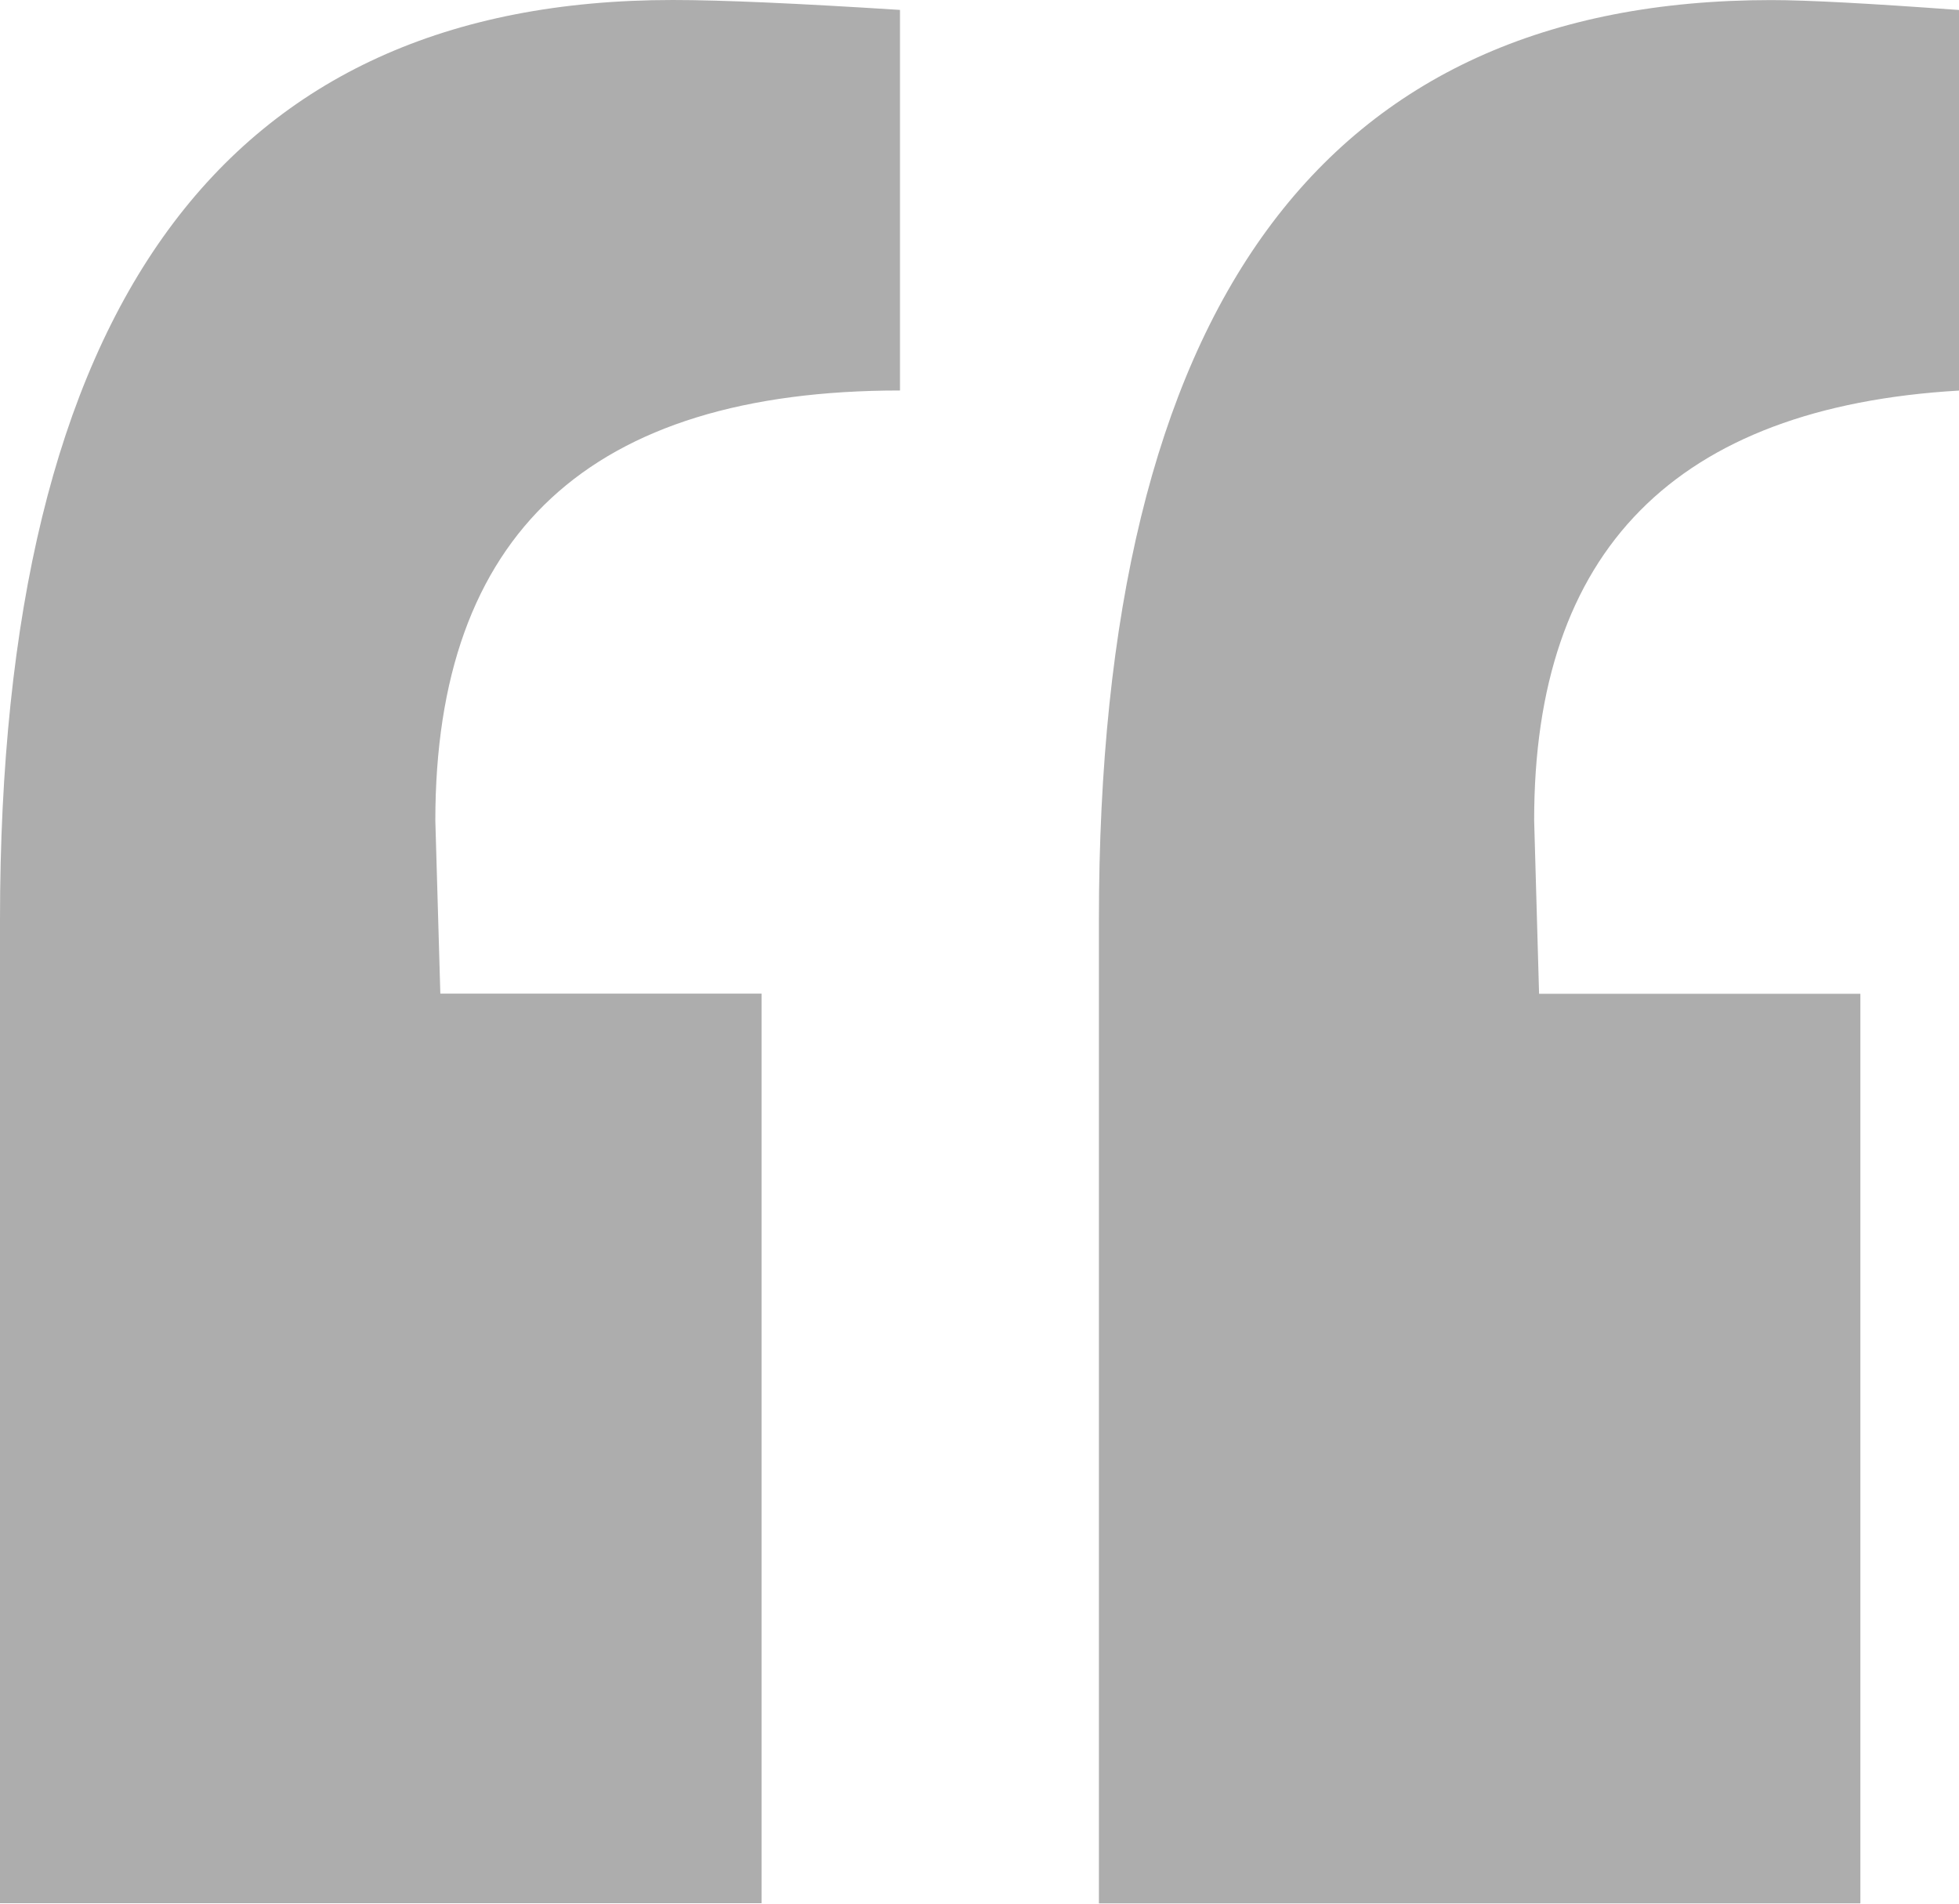
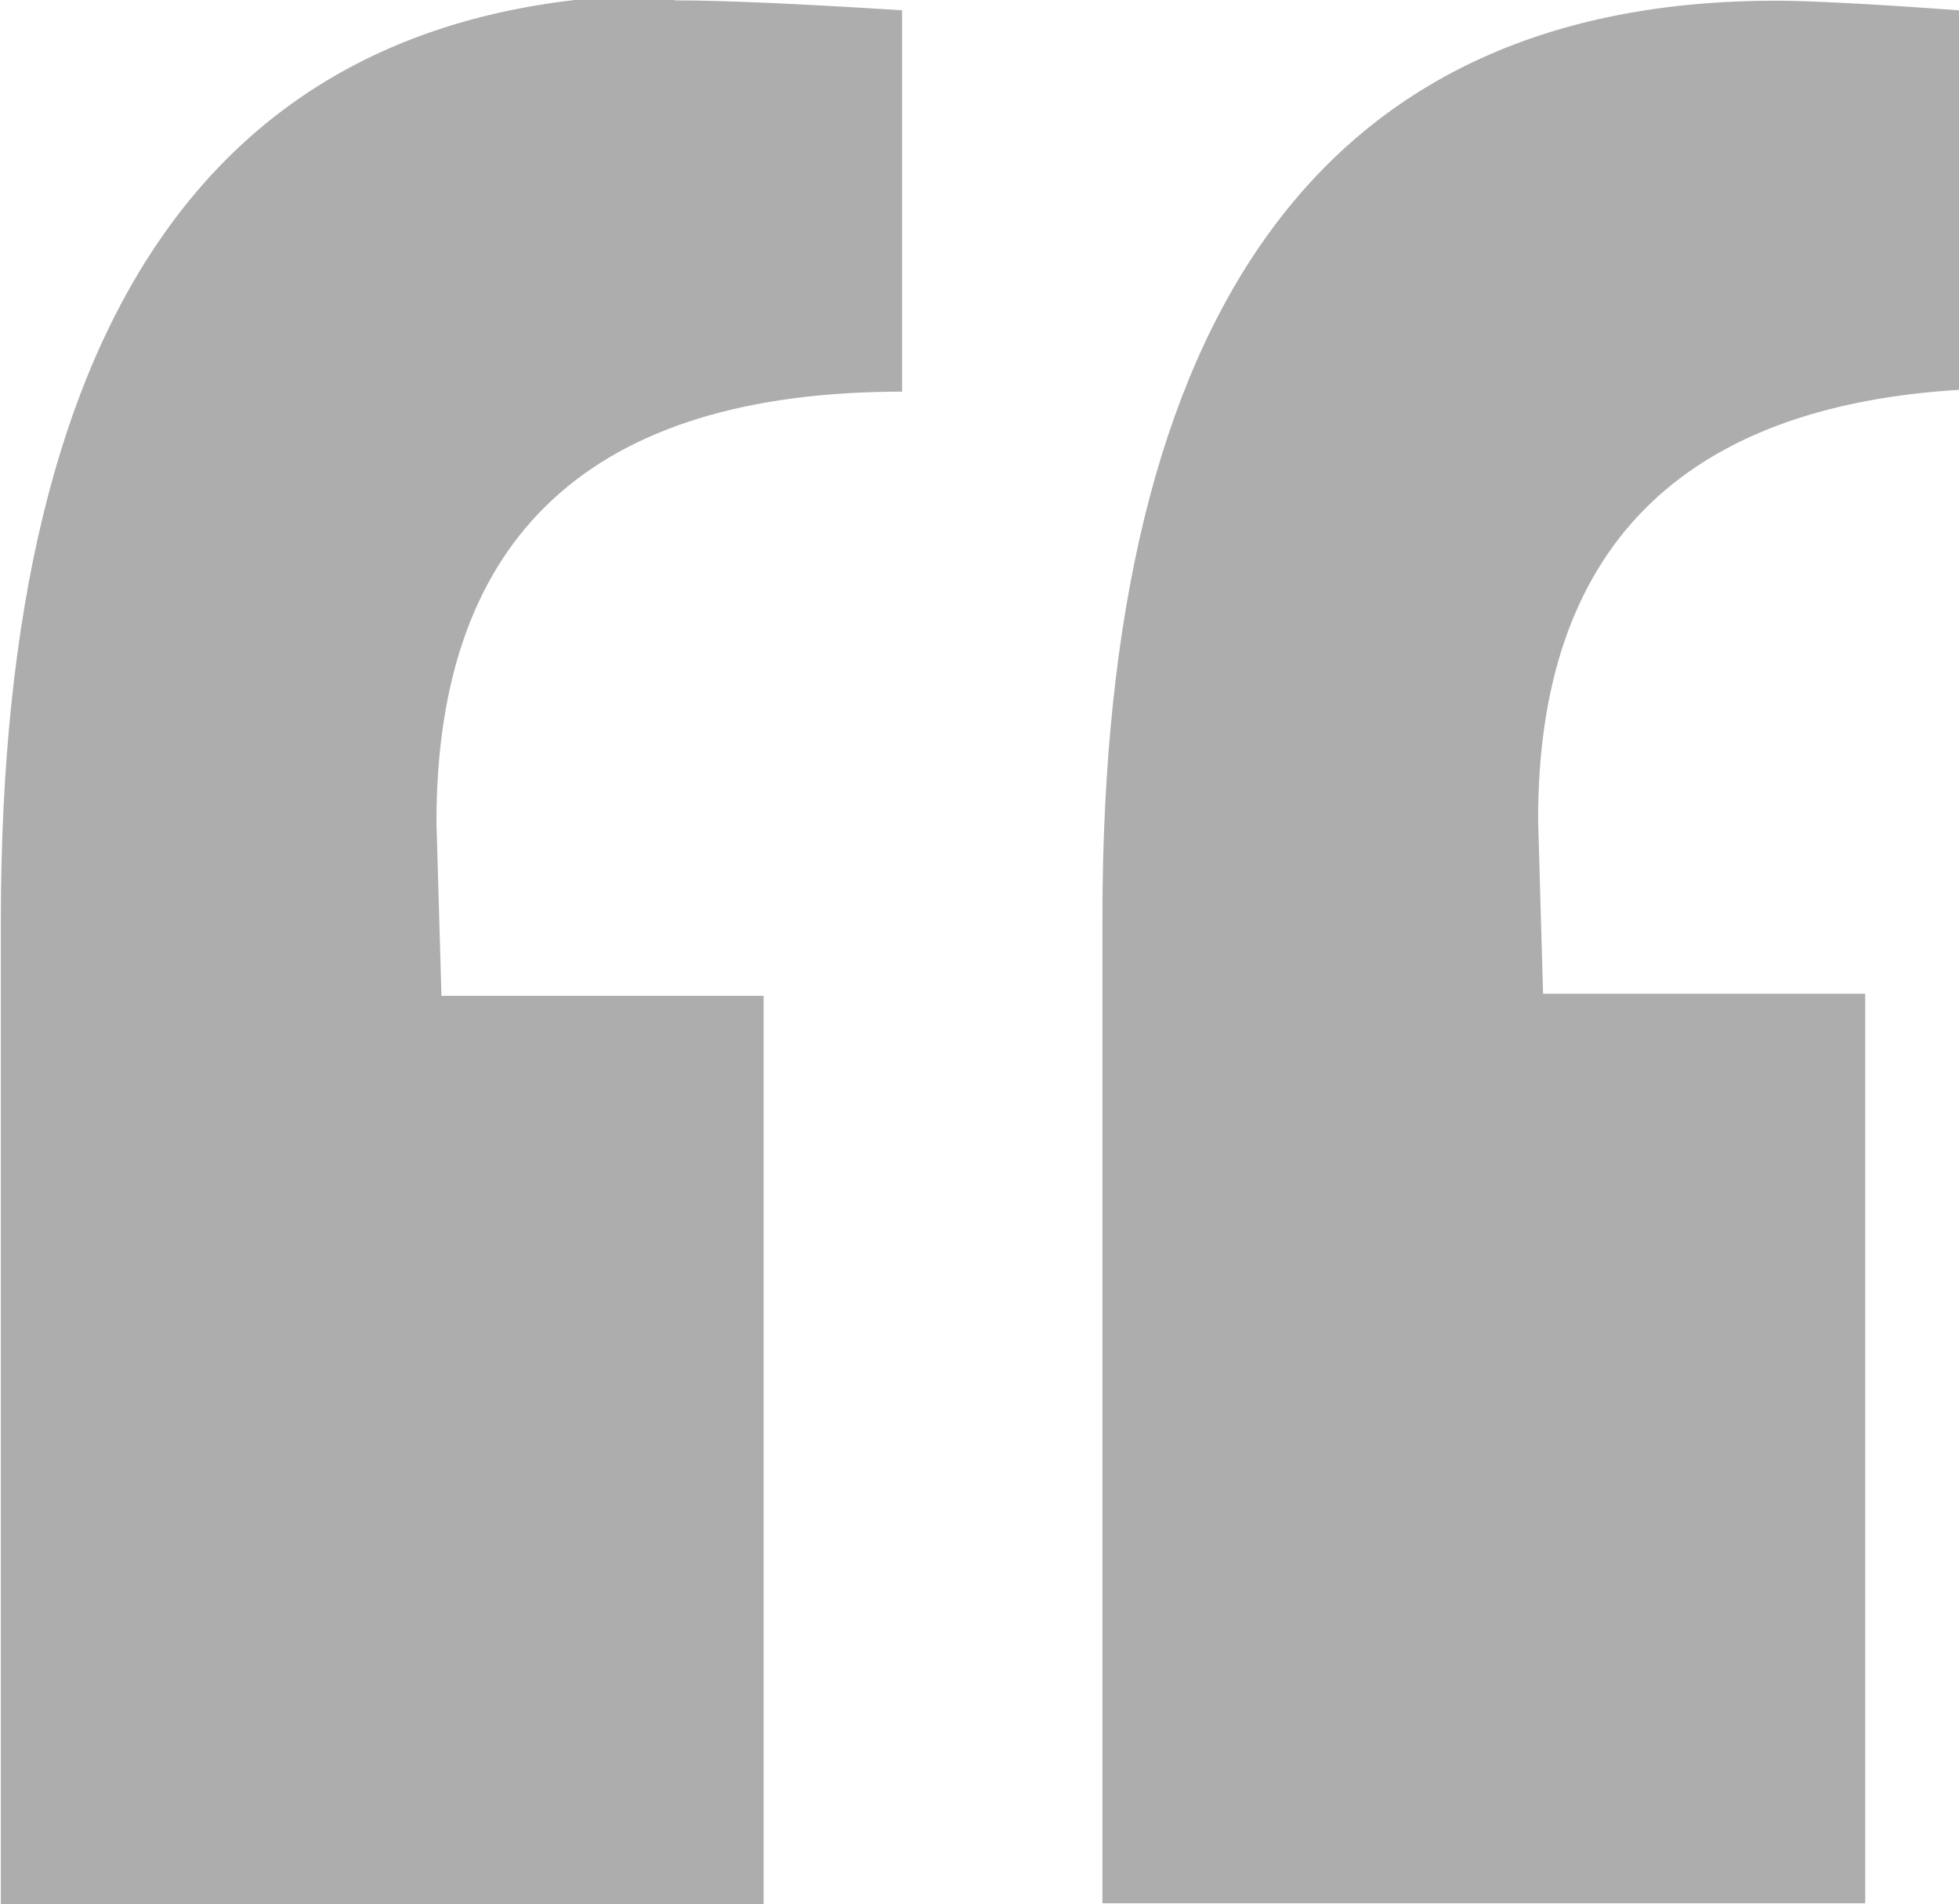
- <svg xmlns="http://www.w3.org/2000/svg" version="1.1" id="Capa_1" x="0px" y="0px" width="50" height="48.584" viewBox="0 0 50 48.584" xml:space="preserve">
-   <defs id="defs39" />
-   <g id="g3" transform="matrix(2.126121,0,0,2.126121,0,-0.7079985)" style="stroke:none;fill:#adadad;fill-opacity:1">
-     <path d="m 8.075,0.333 c 0.594,0 1.504,0.041 2.729,0.119 l 0,4.569 c -3.722,0 -5.578,1.722 -5.578,5.164 l 0.06,2.077 3.856,0 0,10.92 -9.142,0 0,-11.809 C 0.001,4.012 2.693,0.333 8.075,0.333 Z m 15.442,4.689 0,-4.569 C 22.452,0.375 21.7,0.334 21.263,0.334 c -5.381,0 -8.071,3.68 -8.071,11.041 l 0,11.809 9.141,0 0,-10.92 -3.857,0 -0.059,-2.077 c -0.005,-3.245 1.698,-4.966 5.1,-5.165 z" id="path5" style="stroke:none;fill:#adadad;fill-opacity:1" />
+ <svg xmlns="http://www.w3.org/2000/svg" xml:space="preserve" height="48.6" viewBox="0 0 50 48.584" width="50" version="1.1" y="0px" x="0px">
+   <g fill="#adadad" transform="matrix(2.13 0 0 2.13 0 -.708)">
+     <path fill="#adadad" d="m8.08 0.333c0.594 0 1.5 0.041 2.73 0.119v4.57c-3.72 0-5.58 1.72-5.58 5.16l0.06 2.08h3.86v10.9h-9.14v-11.8c0.001-7.39 2.69-11.1 8.08-11.1zm15.4 4.69v-4.57c-1-0.075-1.8-0.116-2.2-0.116-5.38 0-8.07 3.68-8.07 11v11.8h9.14v-10.9h-3.86l-0.059-2.08c-0.005-3.24 1.7-4.97 5.1-5.16z" />
  </g>
-   <g id="g7" transform="translate(14.99094,10.83361)">
- </g>
-   <g id="g9" transform="translate(14.99094,10.83361)">
- </g>
-   <g id="g11" transform="translate(14.99094,10.83361)">
- </g>
-   <g id="g13" transform="translate(14.99094,10.83361)">
- </g>
-   <g id="g15" transform="translate(14.99094,10.83361)">
- </g>
-   <g id="g17" transform="translate(14.99094,10.83361)">
- </g>
-   <g id="g19" transform="translate(14.99094,10.83361)">
- </g>
-   <g id="g21" transform="translate(14.99094,10.83361)">
- </g>
-   <g id="g23" transform="translate(14.99094,10.83361)">
- </g>
-   <g id="g25" transform="translate(14.99094,10.83361)">
- </g>
-   <g id="g27" transform="translate(14.99094,10.83361)">
- </g>
-   <g id="g29" transform="translate(14.99094,10.83361)">
- </g>
-   <g id="g31" transform="translate(14.99094,10.83361)">
- </g>
-   <g id="g33" transform="translate(14.99094,10.83361)">
- </g>
-   <g id="g35" transform="translate(14.99094,10.83361)">
- </g>
</svg>
